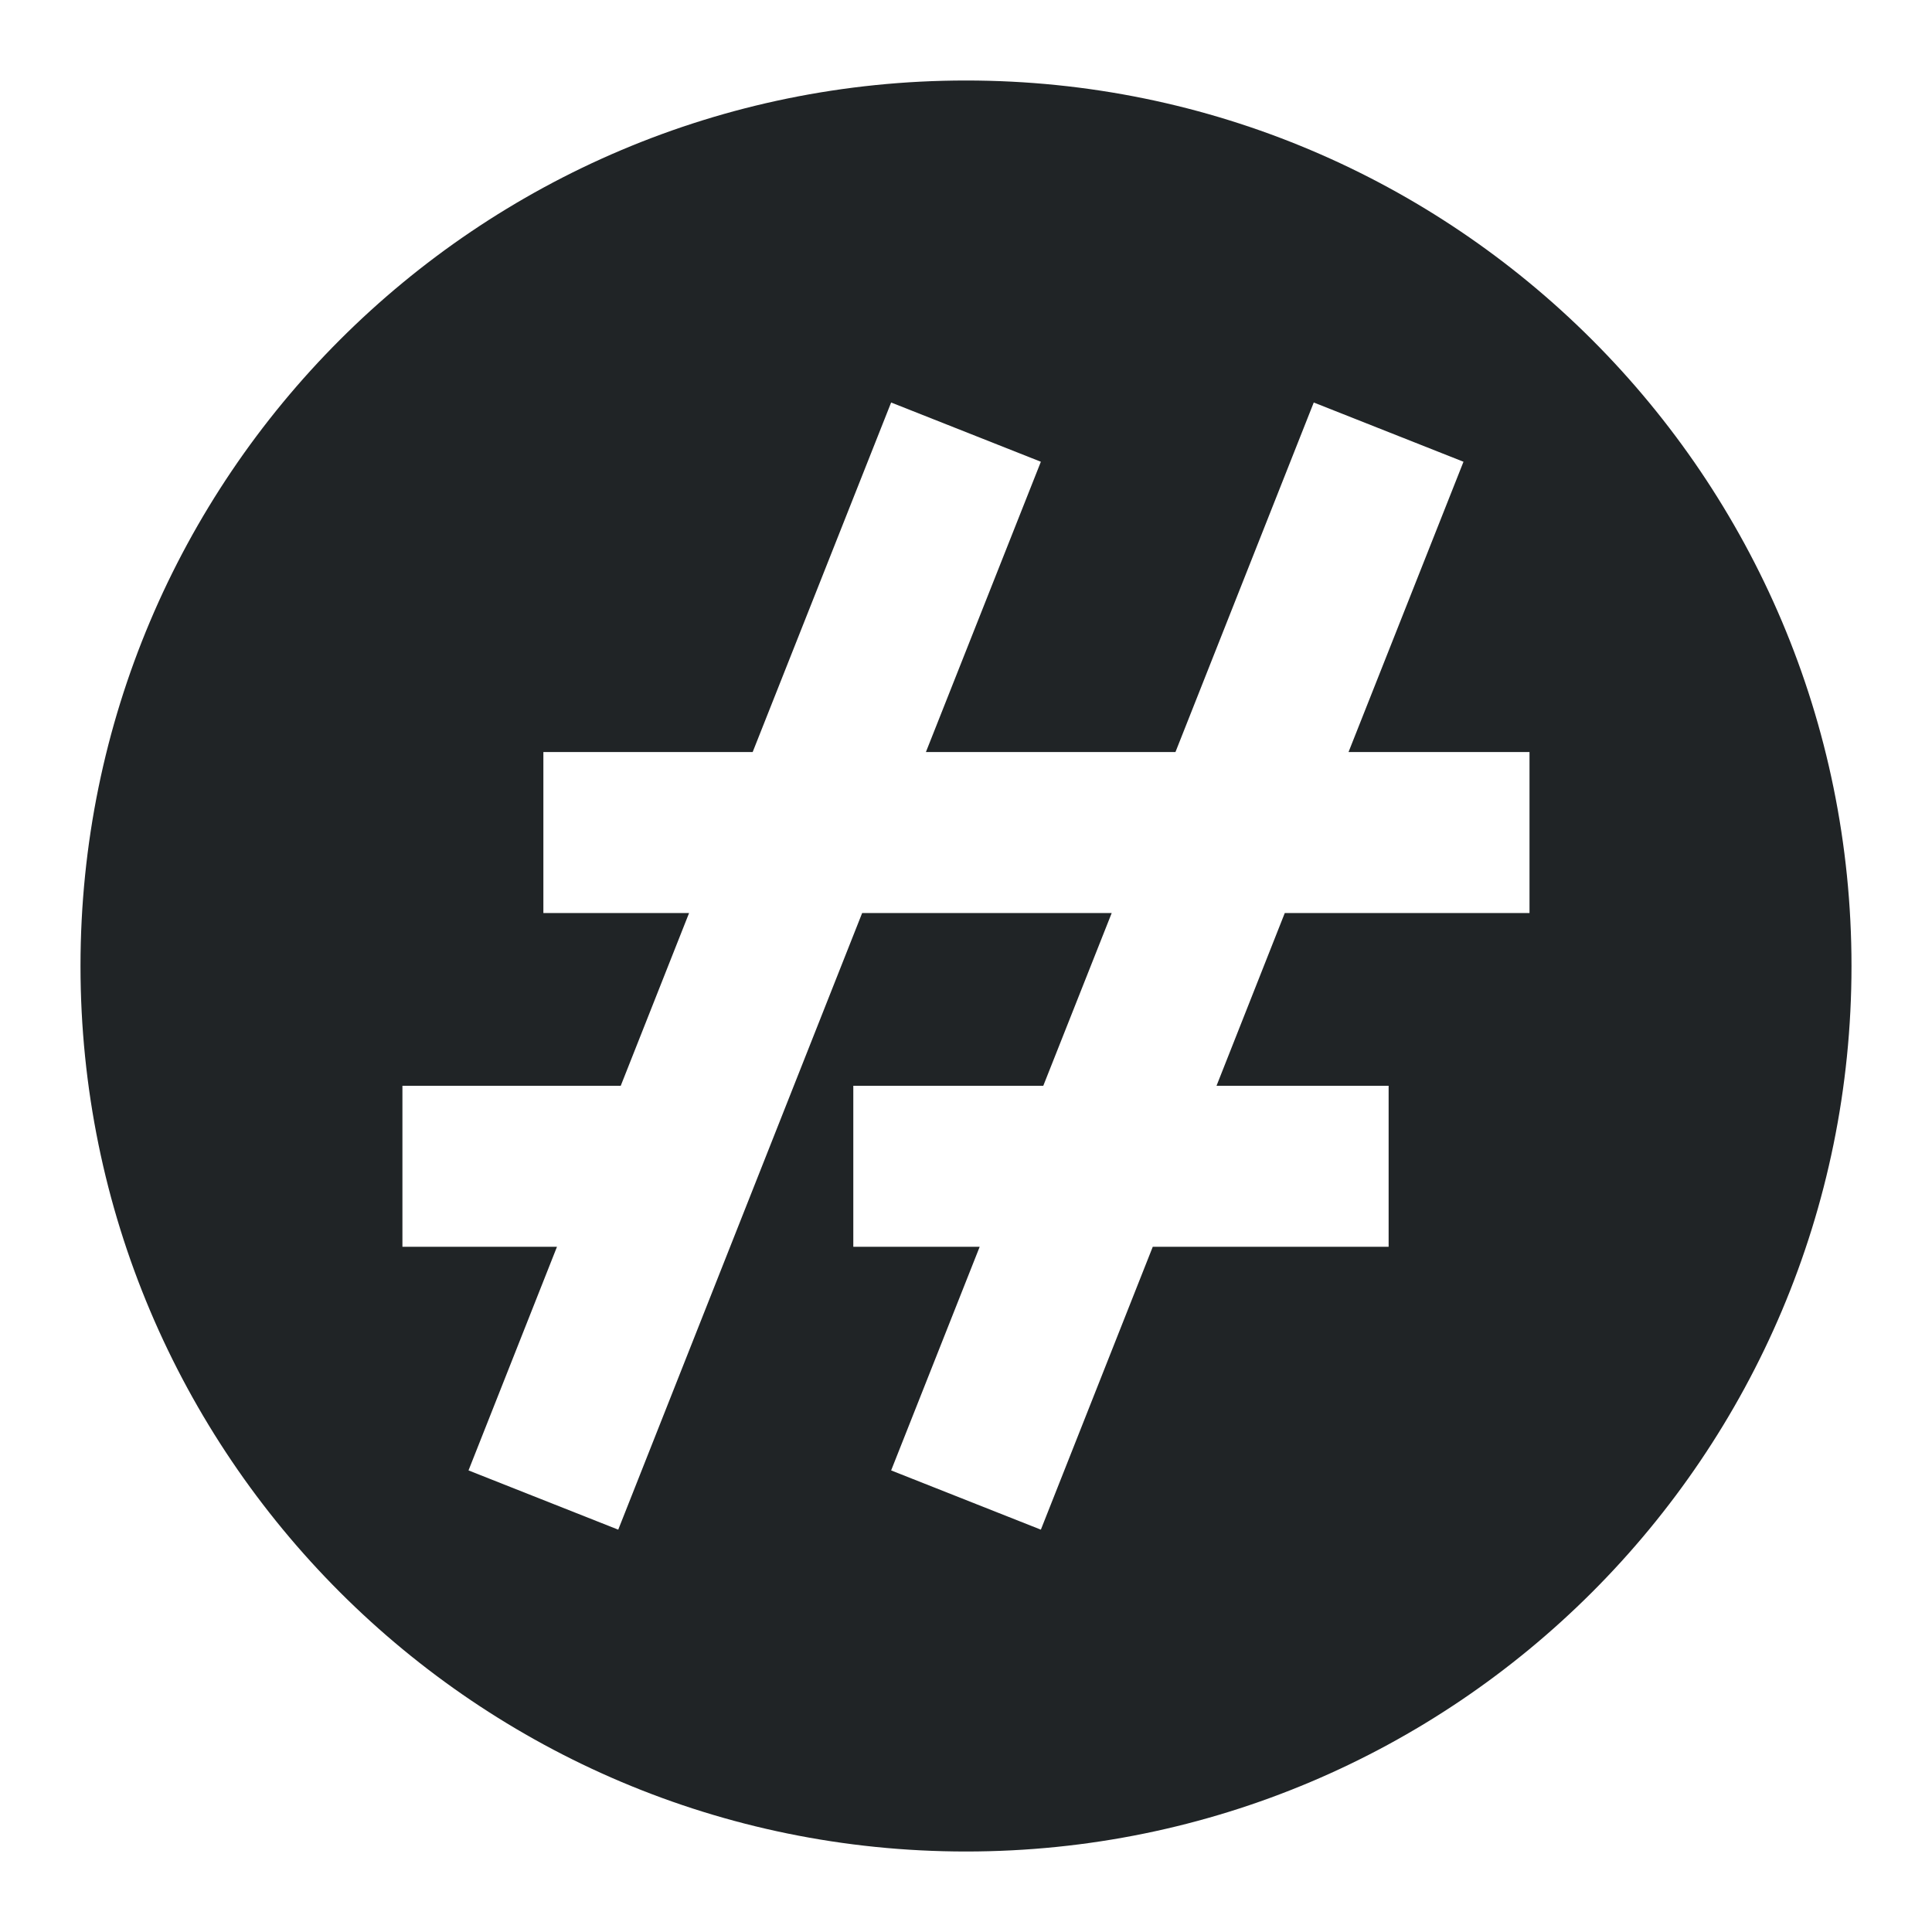
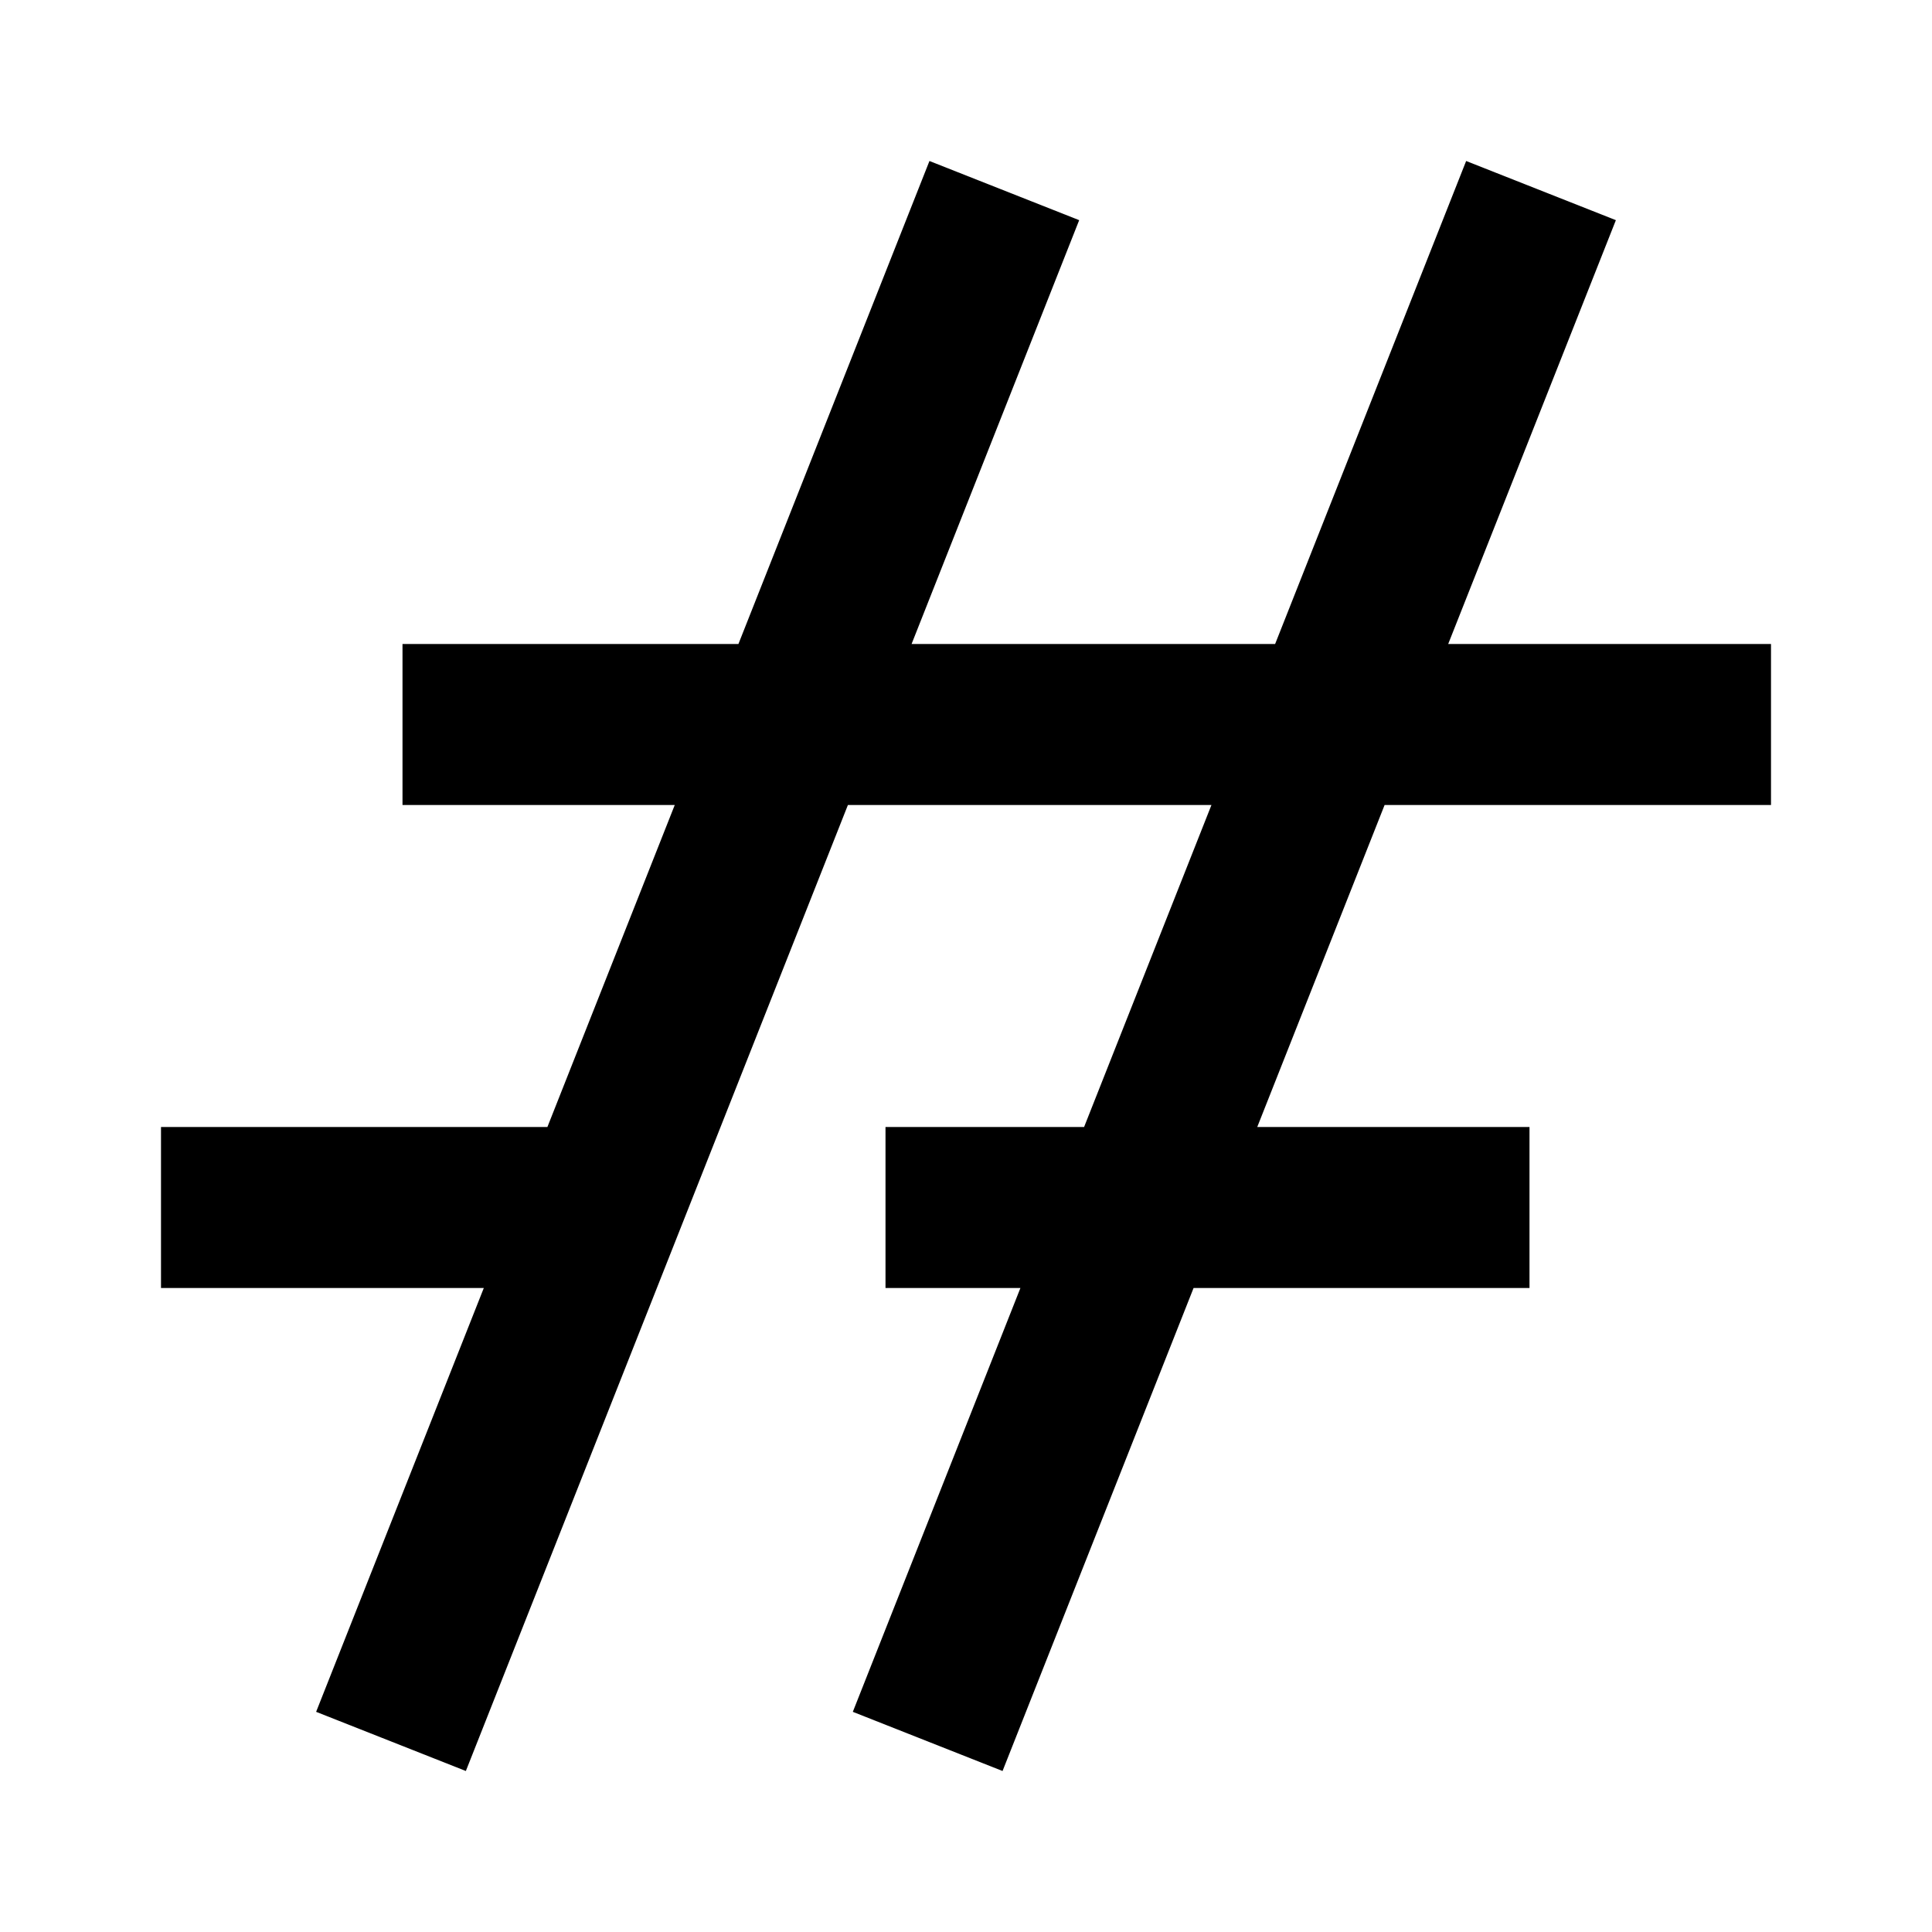
<svg xmlns="http://www.w3.org/2000/svg" fill="none" viewBox="0 0 24 24">
-   <path data-follow-fill="#202426" d="M12 23c6.075 0 11-4.925 11-11S18.075 1 12 1 1 5.925 1 12s4.925 11 11 11Zm-5.081-7.512h-1.92v-2h2.712l.849-2.146H6.75v-2h2.6L11.07 5l1.86.736-1.428 3.606h3.1L16.32 5l1.86.736-1.428 3.606H19v2h-3.04l-.848 2.146h2.138v2h-2.93l-1.39 3.514-1.86-.736 1.1-2.778H10.6v-2h2.36l.85-2.146h-3.1l-3.03 7.66-1.86-.736 1.099-2.778Z" fill="#202426" />
+   <path data-follow-fill="#000" d="M3.927 21.265 6.01 16H2v-2h4.8l1.582-4H5V8h4.173l2.373-6 1.86.735L11.324 8h4.516l2.373-6 1.86.735L17.99 8H22v2h-4.8l-1.582 4H19v2h-4.173l-2.373 6-1.86-.735L12.676 16H11v-2h2.467l1.582-4h-4.516L5.787 22l-1.86-.735Z" fill="#000" />
</svg>
